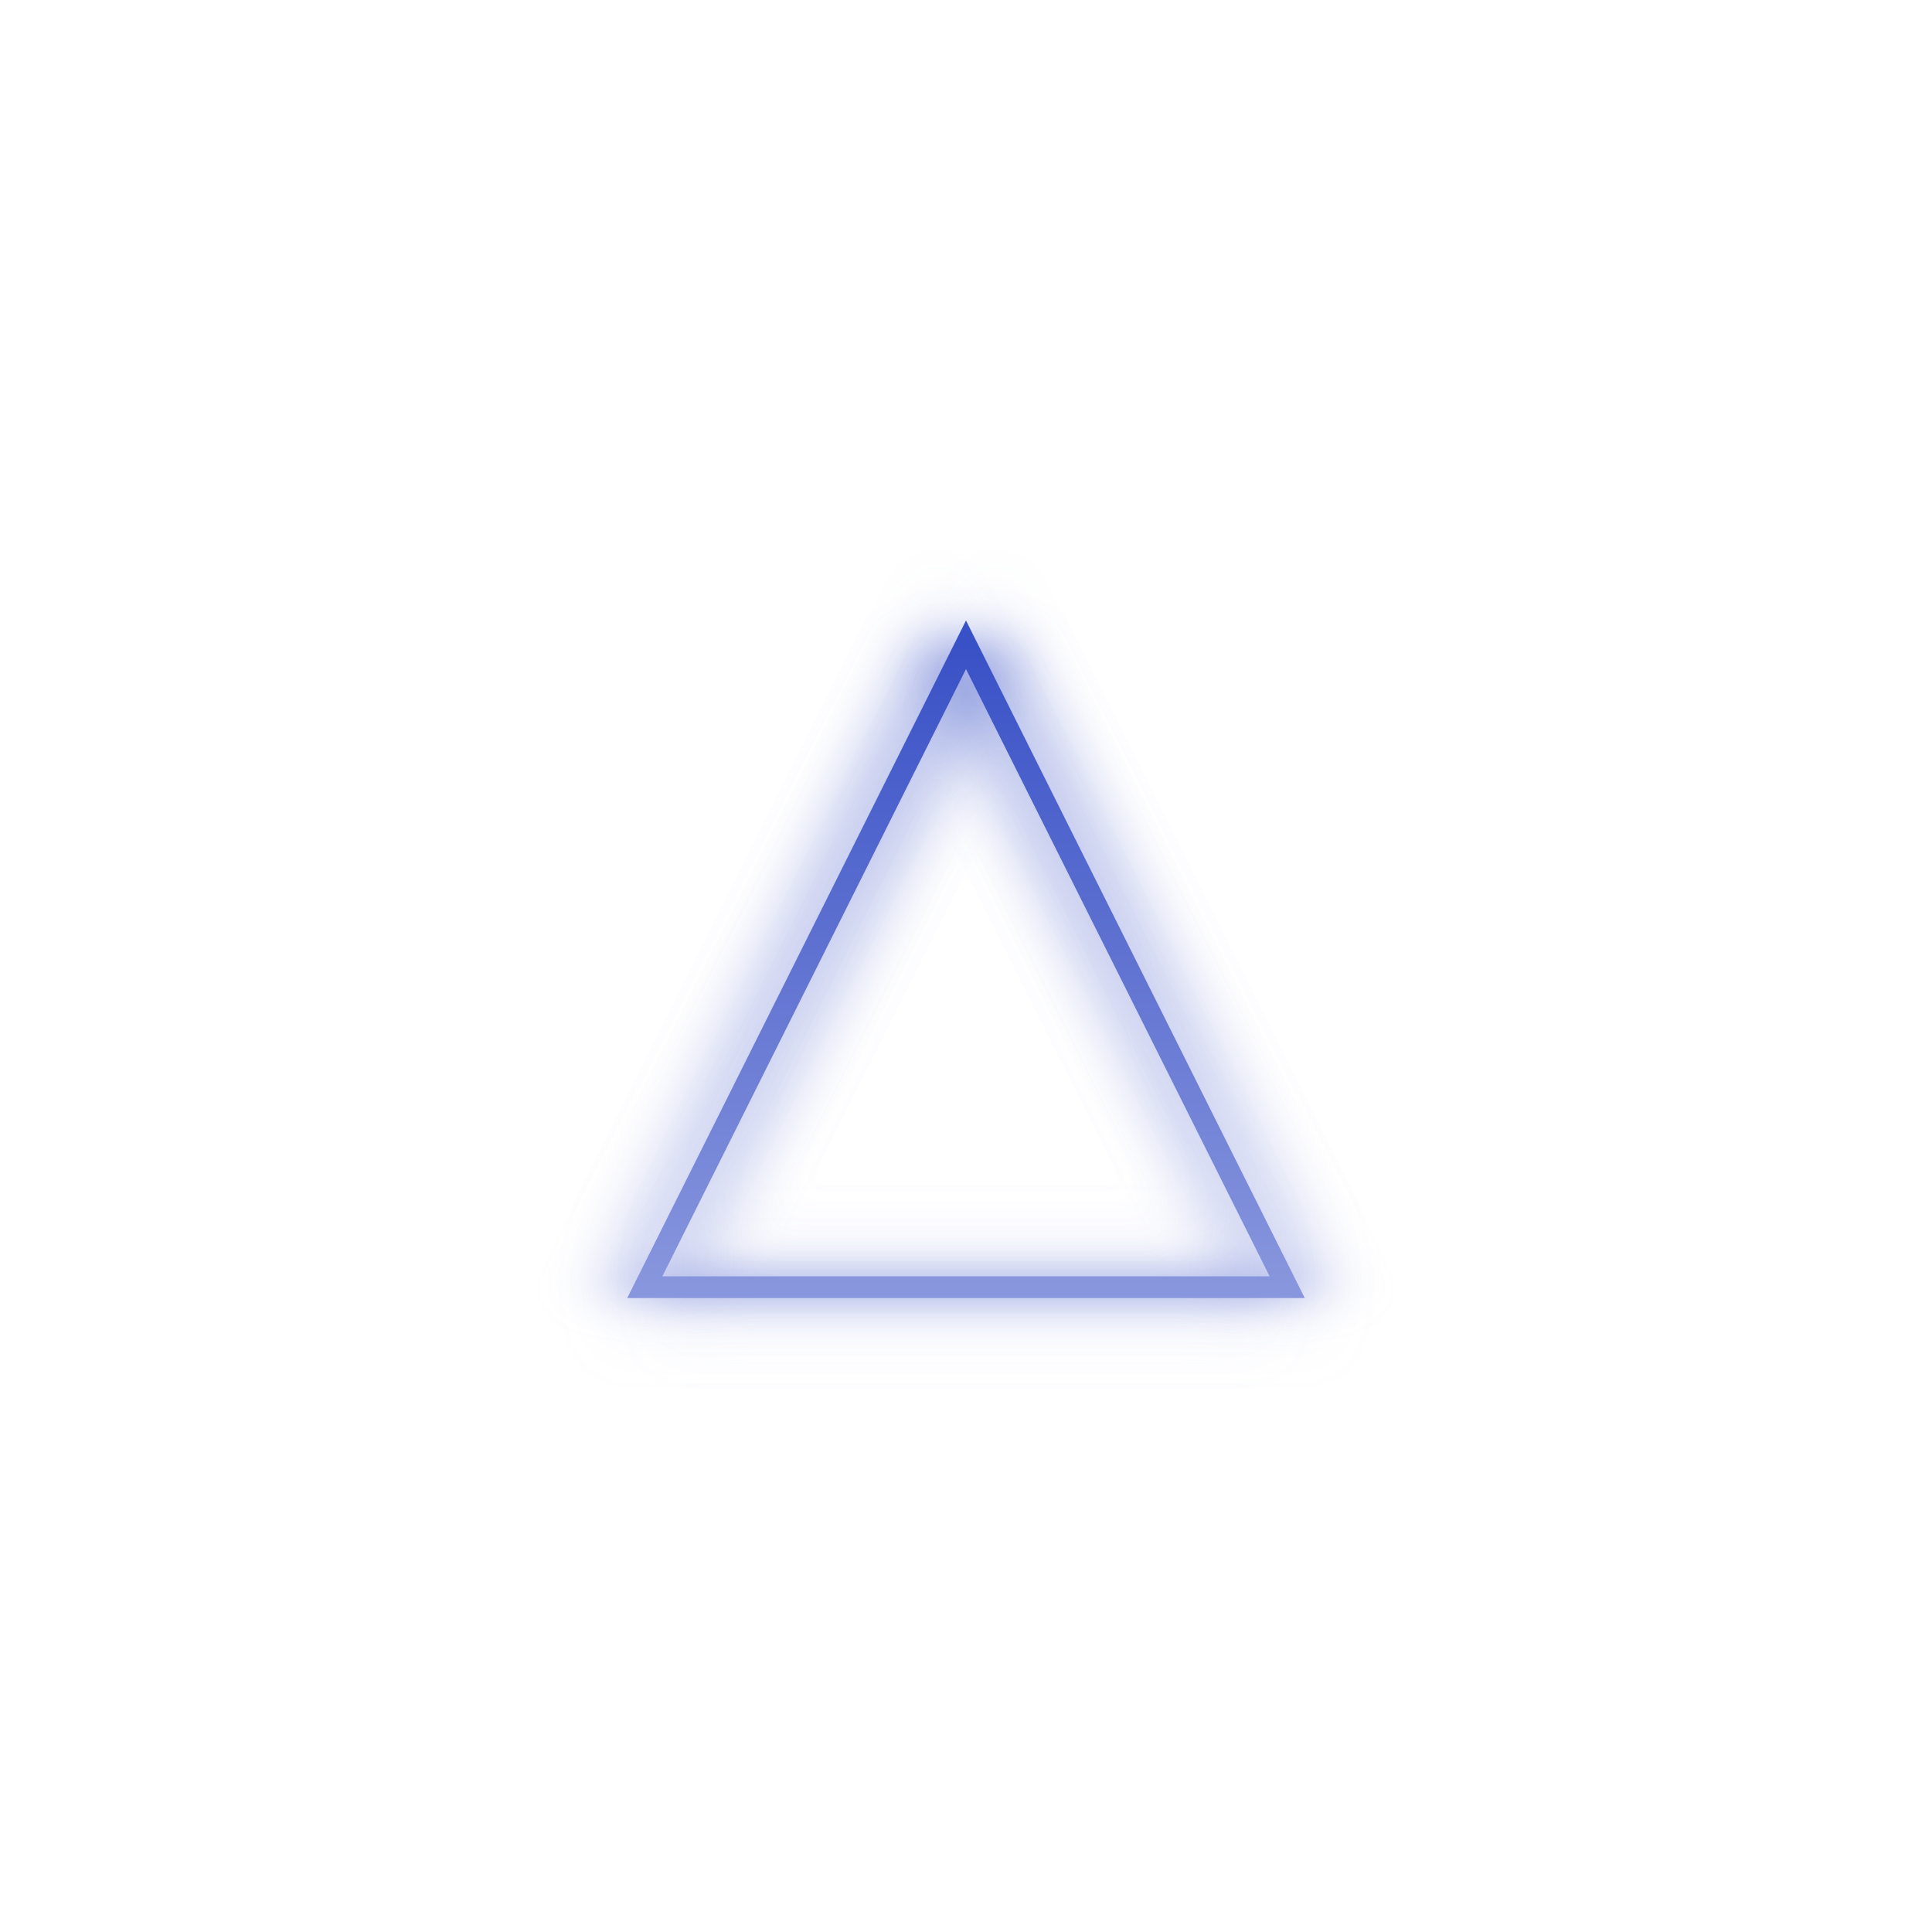
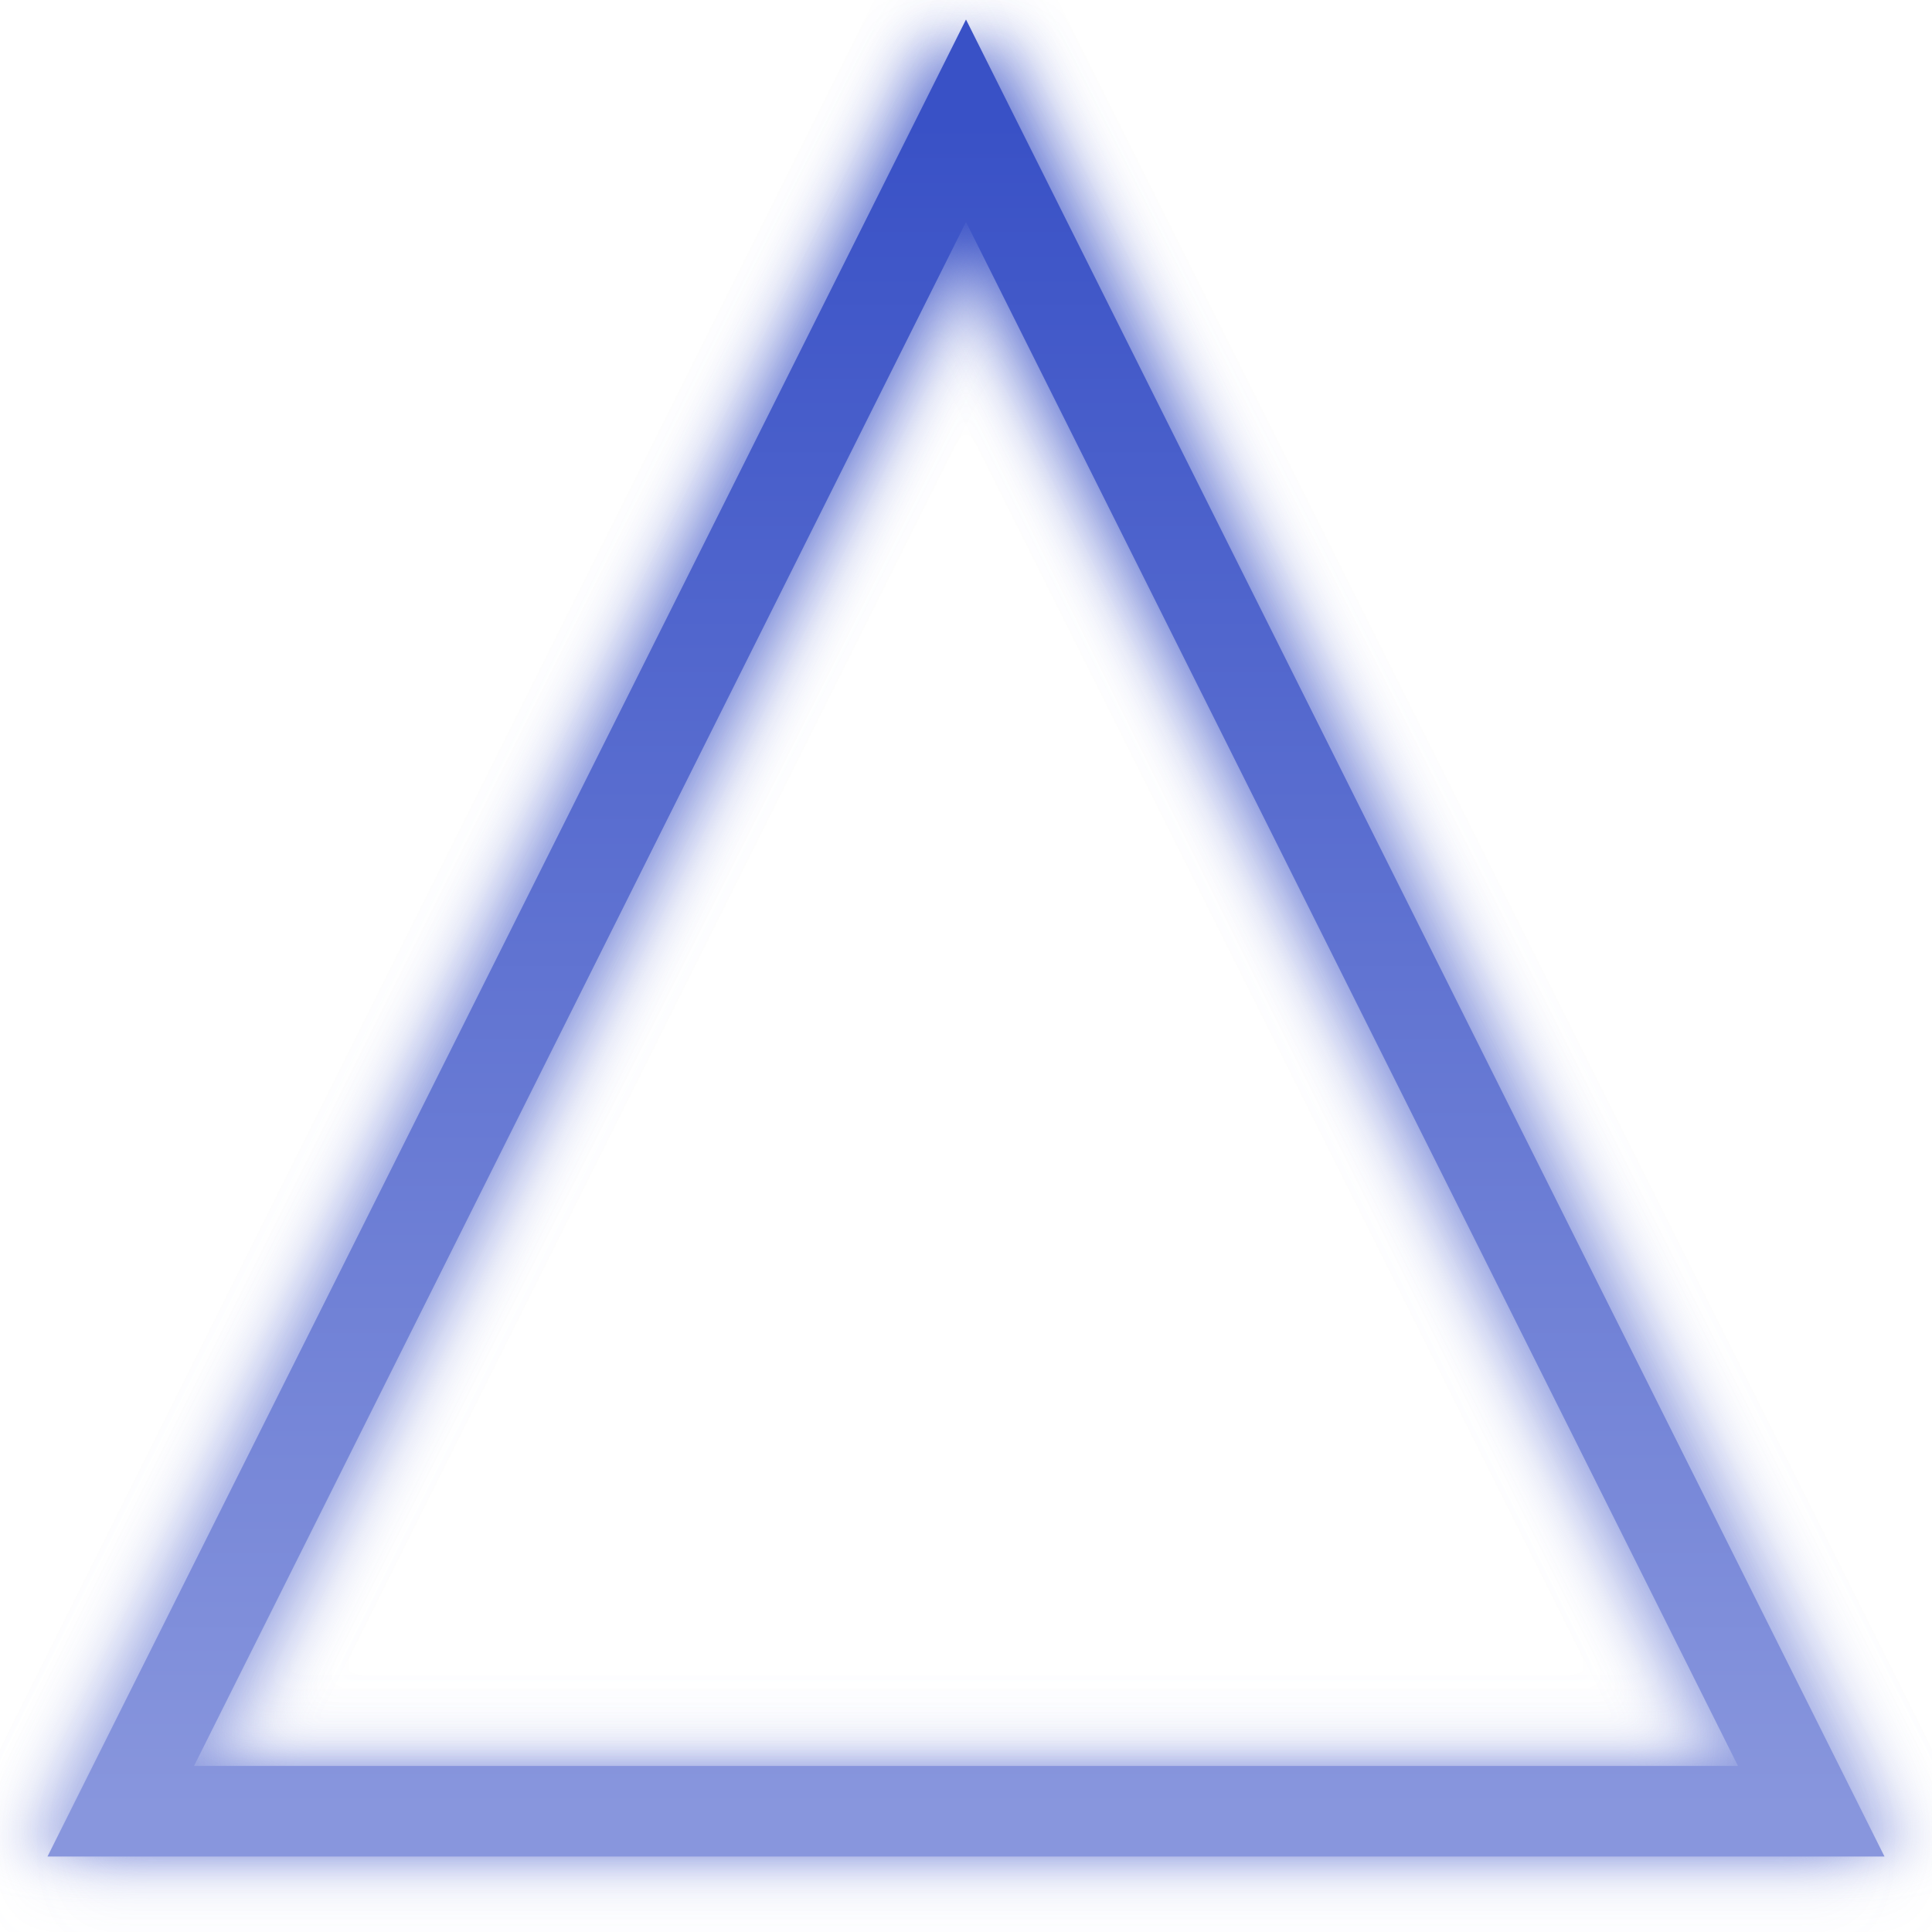
<svg xmlns="http://www.w3.org/2000/svg" version="1.1" viewBox="0 0 800 800">
  <defs>
    <linearGradient x1="50%" y1="0%" x2="50%" y2="100%" id="nnneon-grad">
      <stop stop-color="hsl(230, 55%, 50%)" stop-opacity="1" offset="0%" />
      <stop stop-color="hsl(230, 55%, 70%)" stop-opacity="1" offset="100%" />
    </linearGradient>
    <filter id="nnneon-filter" x="-100%" y="-100%" width="400%" height="400%" filterUnits="objectBoundingBox" primitiveUnits="userSpaceOnUse" color-interpolation-filters="sRGB">
      <feGaussianBlur stdDeviation="17 8" x="0%" y="0%" width="100%" height="100%" in="SourceGraphic" edgeMode="none" result="blur" />
    </filter>
    <filter id="nnneon-filter2" x="-100%" y="-100%" width="400%" height="400%" filterUnits="objectBoundingBox" primitiveUnits="userSpaceOnUse" color-interpolation-filters="sRGB">
      <feGaussianBlur stdDeviation="10 17" x="0%" y="0%" width="100%" height="100%" in="SourceGraphic" edgeMode="none" result="blur" />
    </filter>
  </defs>
-   <g stroke-width="9" stroke="url(#nnneon-grad)" fill="none">
-     <polygon points="400,267 267,533 533,533" filter="url(#nnneon-filter)" />
-     <polygon points="412,267 279,533 545,533" filter="url(#nnneon-filter2)" opacity="0.25" />
-     <polygon points="388,267 255,533 521,533" filter="url(#nnneon-filter2)" opacity="0.25" />
-     <polygon points="400,267 267,533 533,533" />
+   <g stroke-width="37.5" stroke="url(#nnneon-grad)" fill="none">
+     <polygon points="400,50 50,750 750,750" filter="url(#nnneon-filter)" />
+     <polygon points="412,50 62,750 762,750" filter="url(#nnneon-filter2)" opacity="0.25" />
+     <polygon points="388,50 38,750 738,750" filter="url(#nnneon-filter2)" opacity="0.25" />
+     <polygon points="400,50 50,750 750,750" />
  </g>
</svg>
